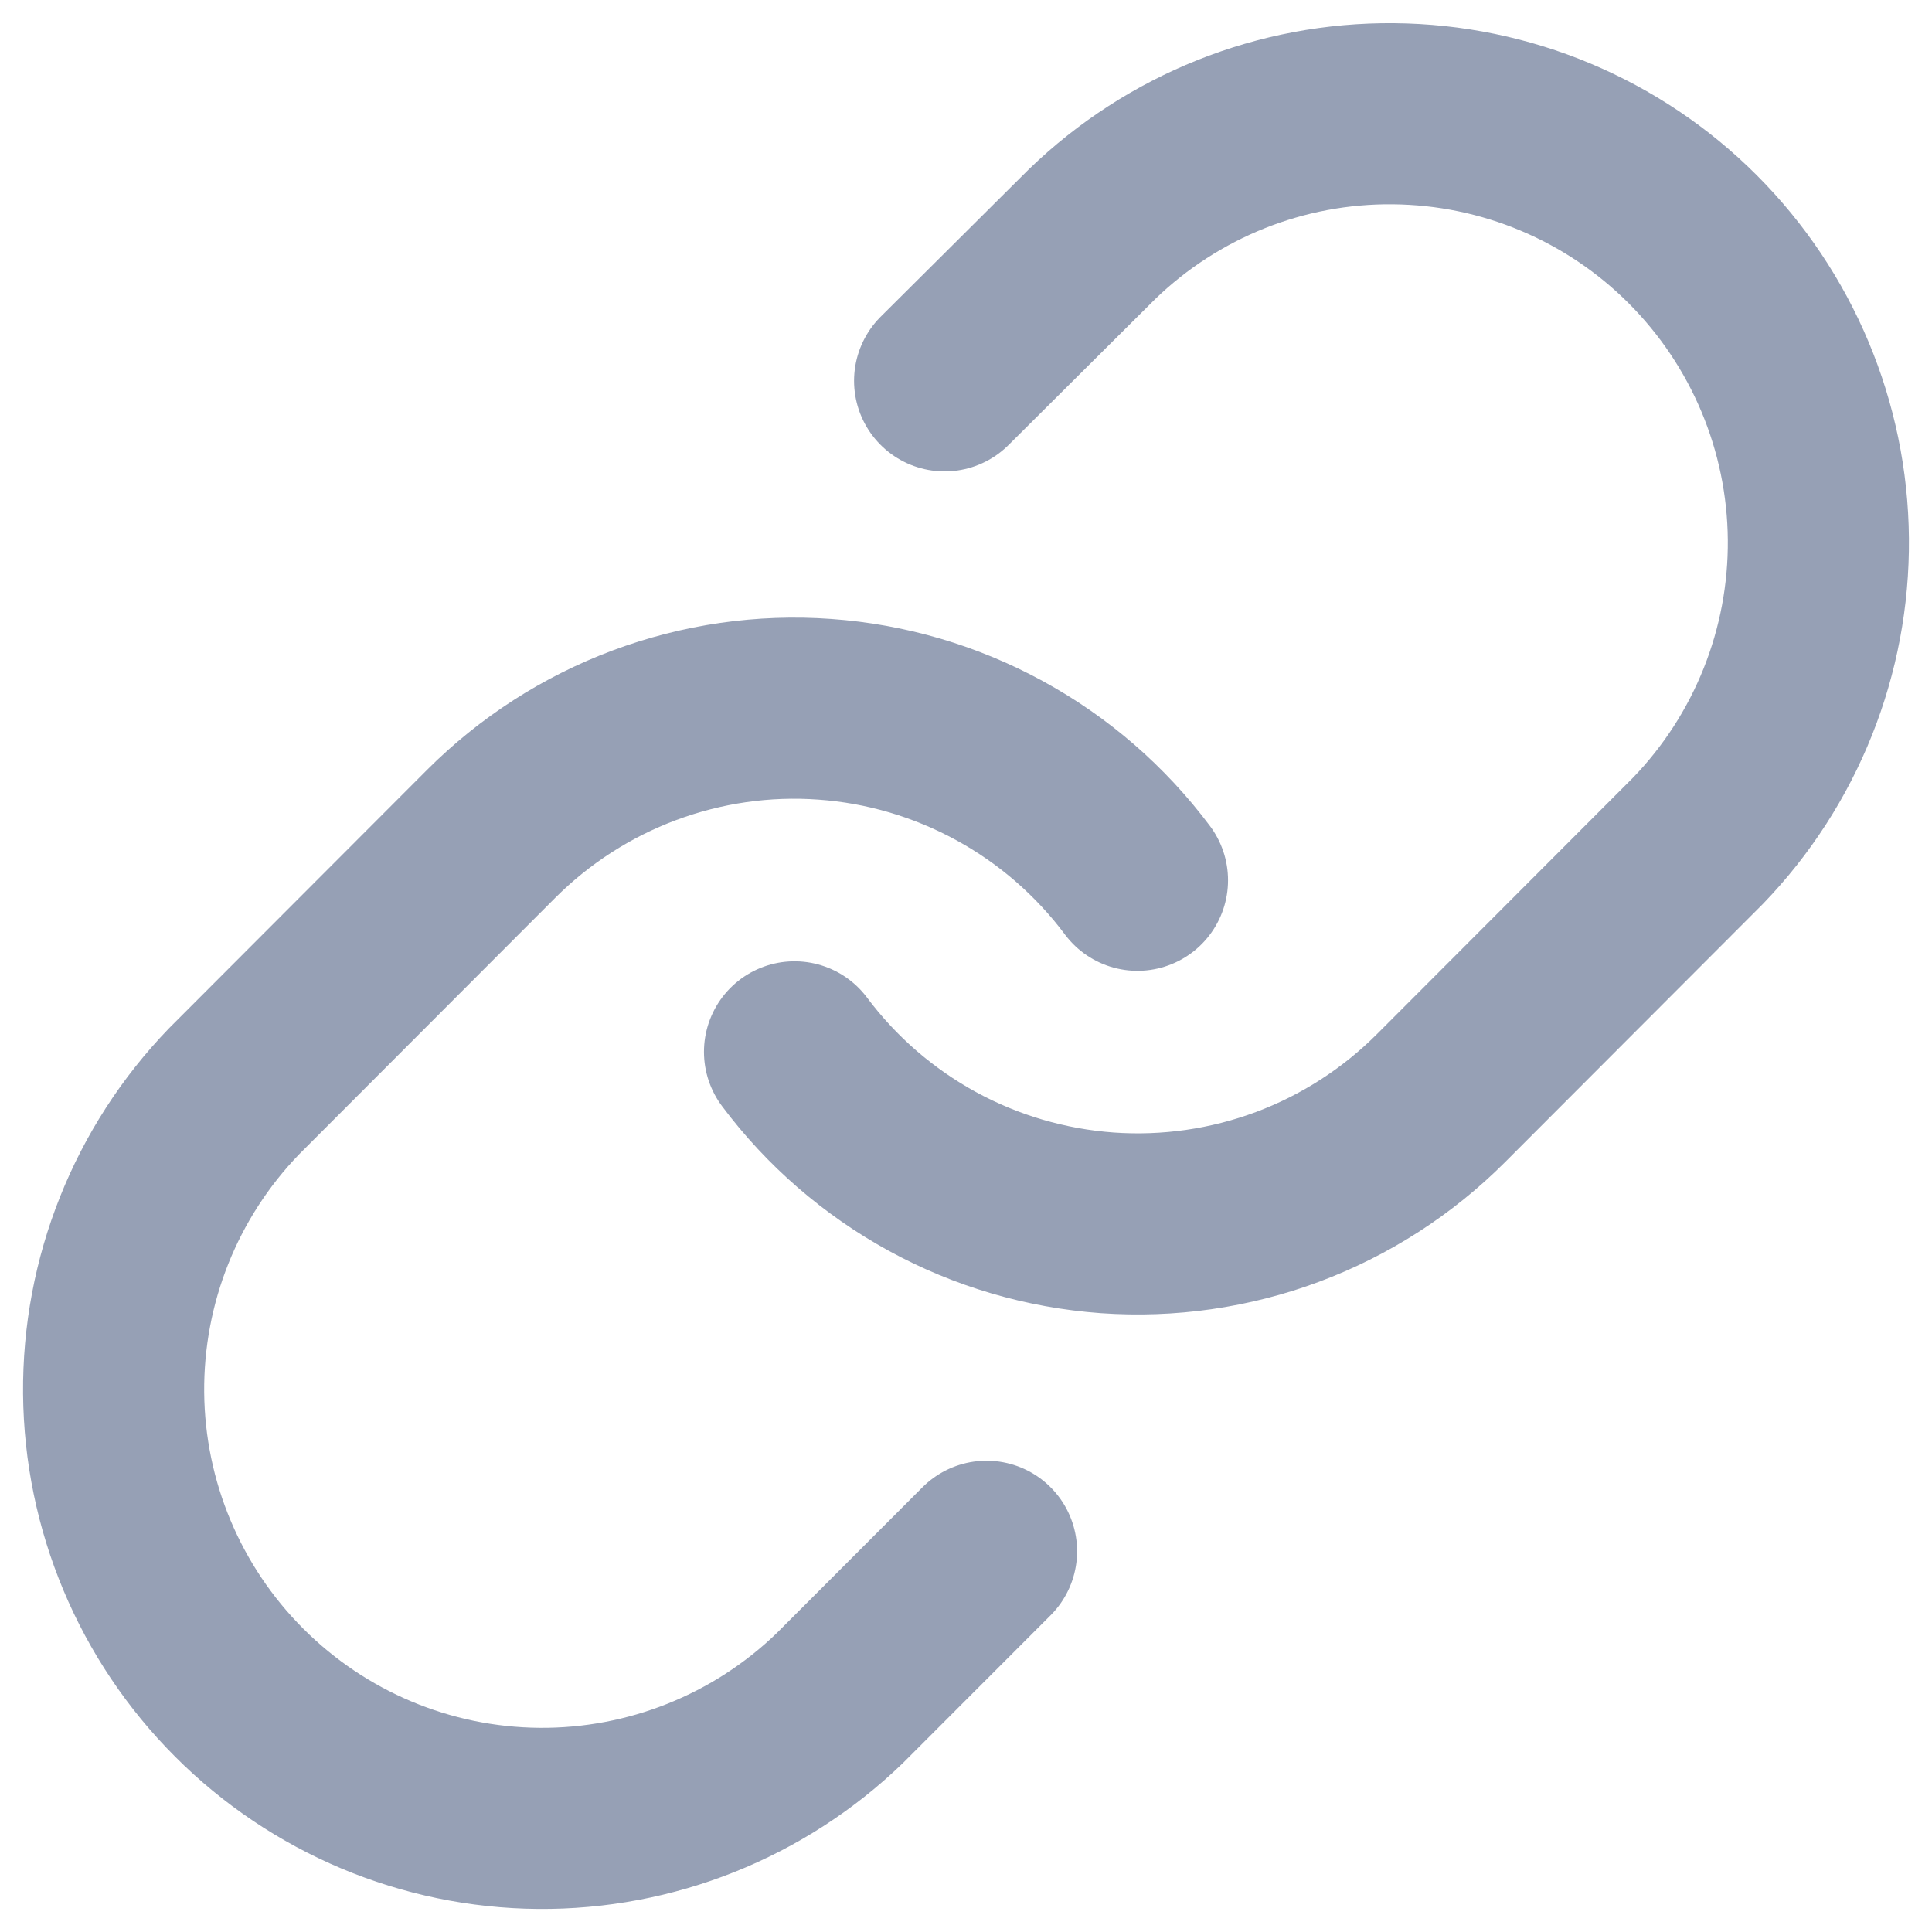
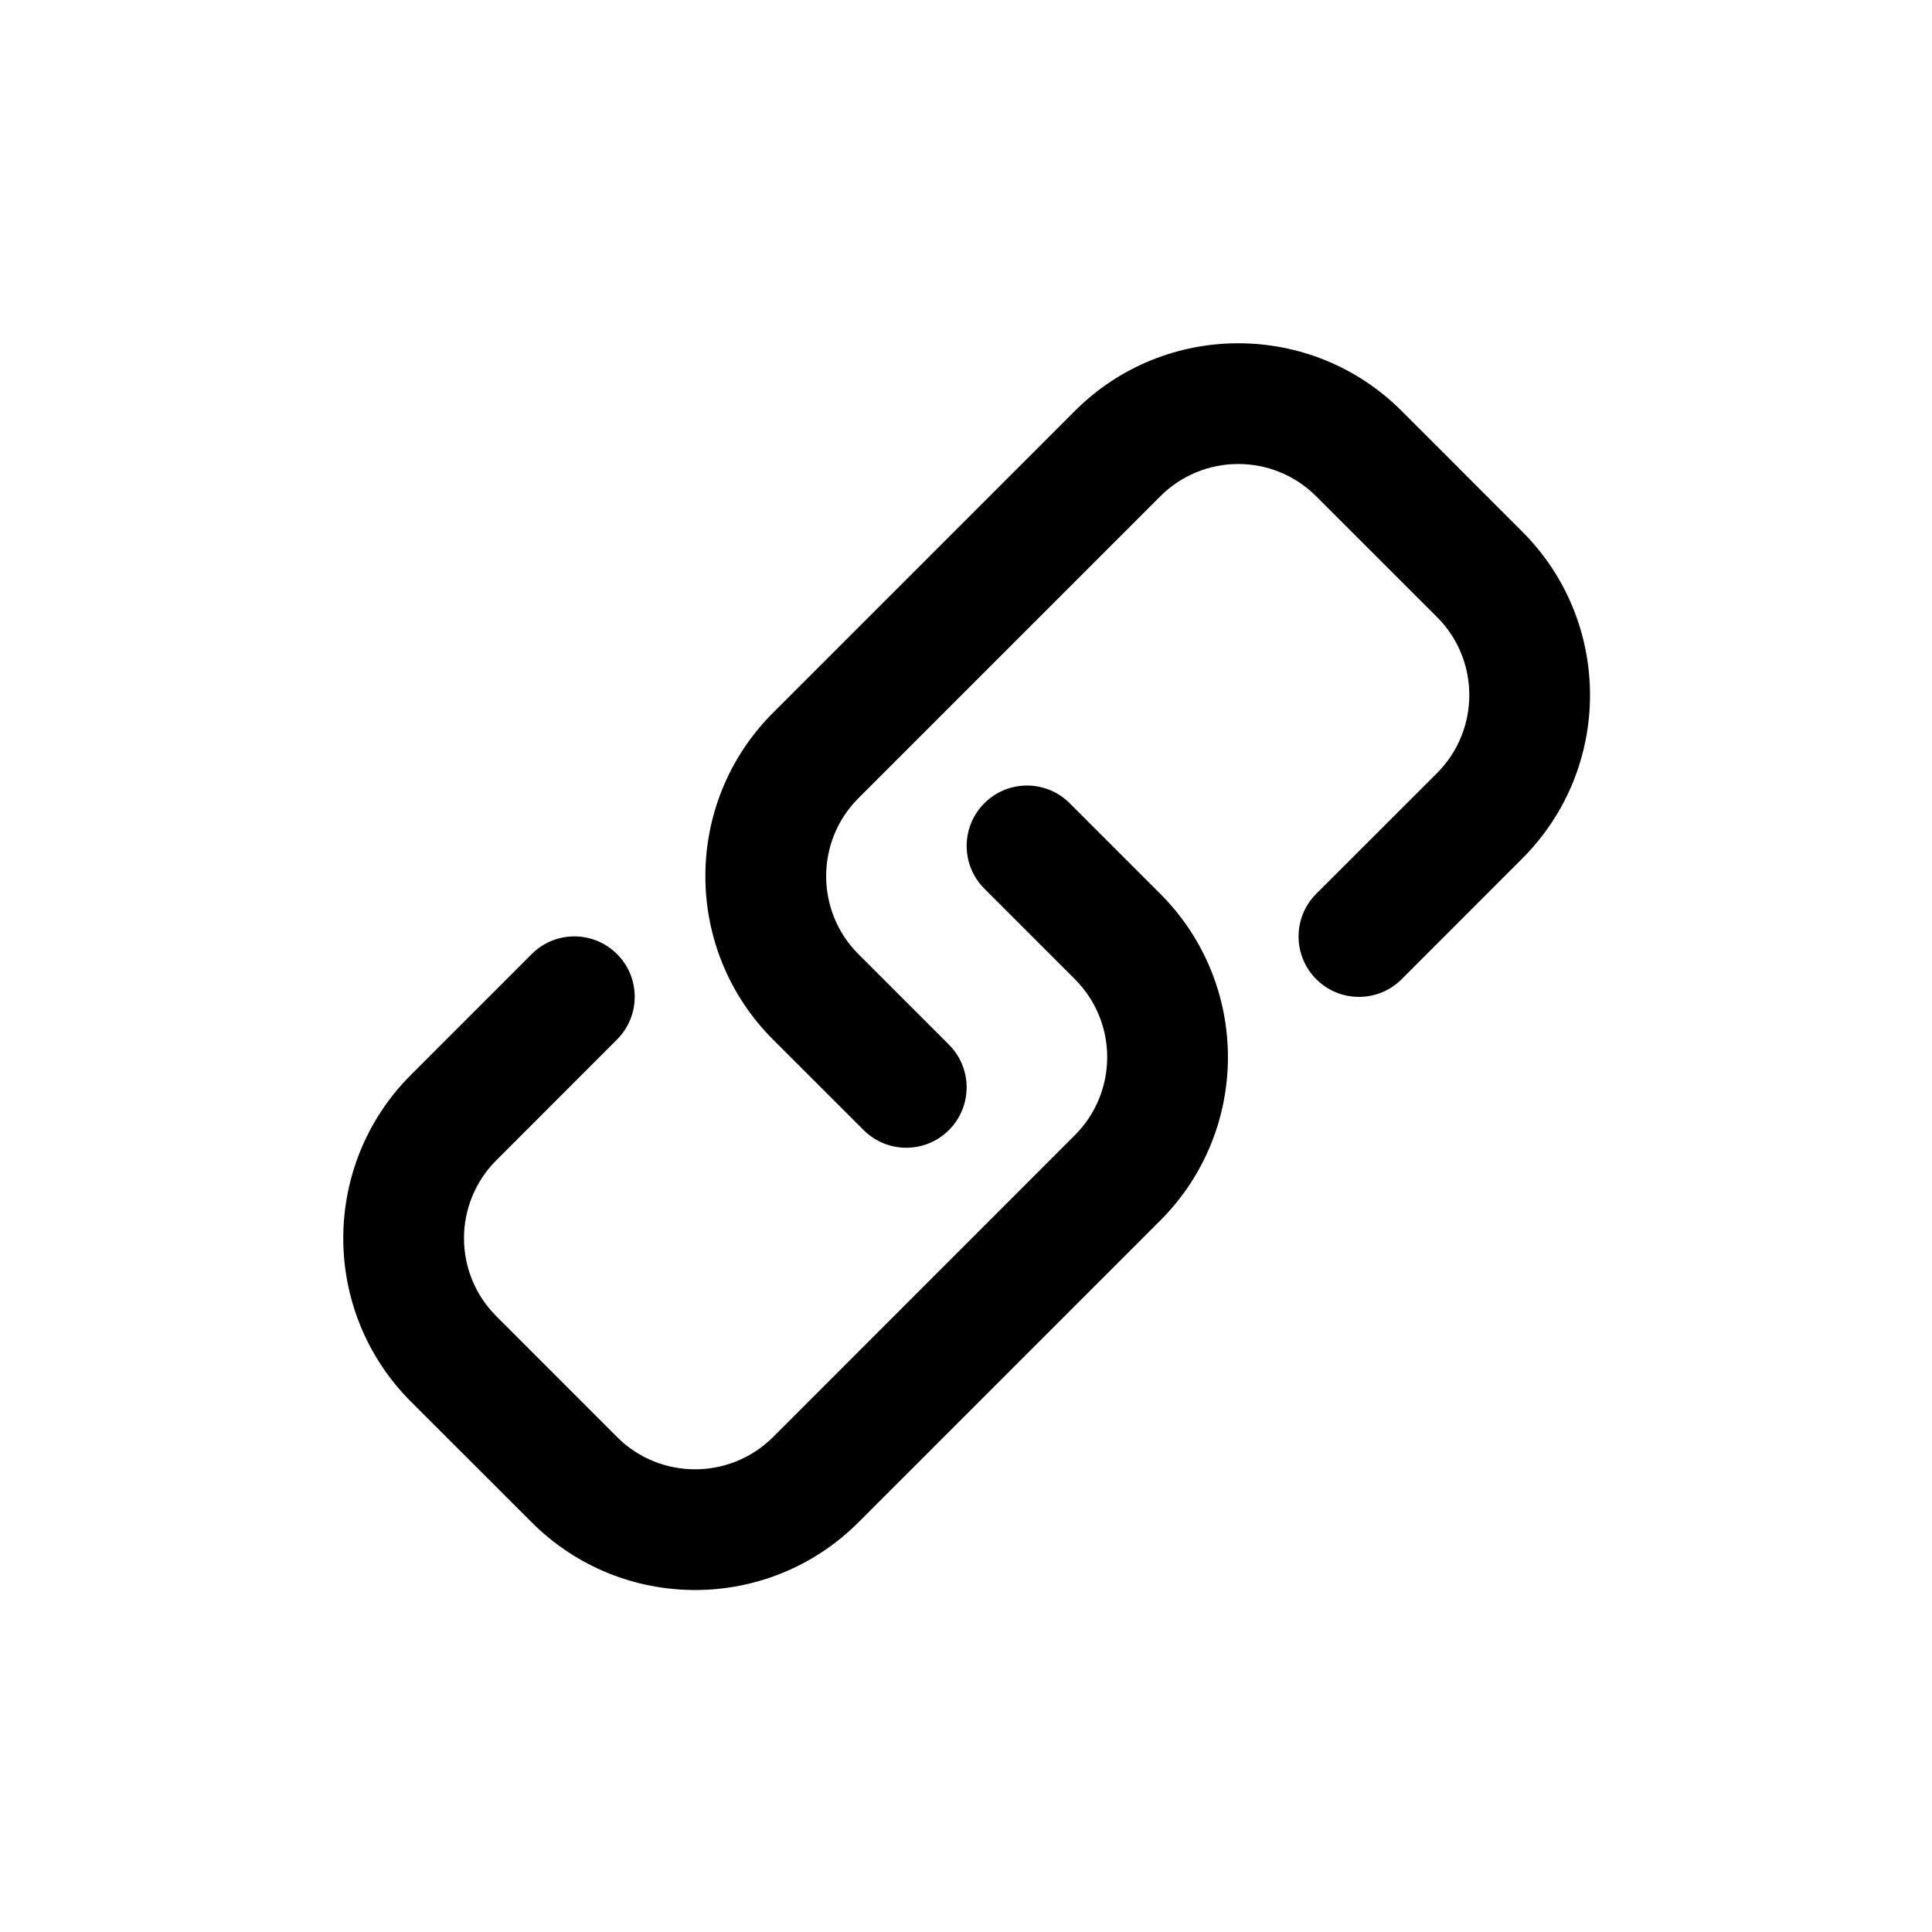
- <svg xmlns="http://www.w3.org/2000/svg" width="16" height="16" viewBox="0 0 16 16" fill="none">
-   <path d="M6.58 8.711C6.885 9.119 7.274 9.456 7.721 9.701C8.167 9.945 8.661 10.09 9.169 10.127C9.677 10.163 10.186 10.09 10.663 9.912C11.14 9.734 11.573 9.455 11.933 9.095L14.062 6.963C14.709 6.293 15.067 5.395 15.059 4.464C15.051 3.532 14.677 2.641 14.019 1.982C13.361 1.323 12.471 0.95 11.54 0.942C10.61 0.933 9.713 1.292 9.044 1.939L7.823 3.154M9.42 7.29C9.115 6.882 8.726 6.544 8.279 6.3C7.833 6.056 7.339 5.91 6.831 5.874C6.323 5.837 5.814 5.911 5.337 6.089C4.86 6.267 4.427 6.546 4.067 6.906L1.938 9.038C1.291 9.708 0.933 10.605 0.941 11.537C0.949 12.469 1.323 13.36 1.981 14.018C2.639 14.677 3.529 15.051 4.46 15.059C5.39 15.067 6.287 14.709 6.956 14.062L8.17 12.847" stroke="#96A0B5" stroke-width="1.5" stroke-linecap="round" stroke-linejoin="round" />
+ <svg xmlns="http://www.w3.org/2000/svg" width="24" height="24" viewBox="0 0 24 24">
+   <path fill-rule="evenodd" clip-rule="evenodd" d="M13.352 5.105C14.473 3.984 16.291 3.984 17.412 5.105L18.911 6.605C20.032 7.726 20.032 9.543 18.911 10.664L17.412 12.164C17.119 12.457 16.644 12.457 16.351 12.164C16.058 11.871 16.058 11.396 16.351 11.103L17.851 9.604C18.386 9.068 18.386 8.2 17.851 7.665L16.351 6.166C15.816 5.63 14.948 5.63 14.413 6.166L10.664 9.915C10.129 10.45 10.129 11.318 10.664 11.853L11.788 12.977C12.081 13.27 12.081 13.745 11.788 14.038C11.495 14.331 11.021 14.331 10.728 14.038L9.603 12.914C8.482 11.793 8.482 9.975 9.603 8.854L13.352 5.105ZM12.228 9.978C12.521 9.685 12.995 9.685 13.288 9.978L14.413 11.103C15.534 12.224 15.534 14.041 14.413 15.162L10.664 18.911C9.543 20.032 7.726 20.032 6.605 18.911L5.105 17.412C3.984 16.291 3.984 14.473 5.105 13.352L6.605 11.852C6.897 11.559 7.372 11.559 7.665 11.852C7.958 12.145 7.958 12.62 7.665 12.913L6.166 14.413C5.63 14.948 5.63 15.816 6.166 16.351L7.665 17.851C8.2 18.386 9.068 18.386 9.604 17.851L13.352 14.102C13.888 13.566 13.888 12.699 13.352 12.163L12.228 11.039C11.935 10.746 11.935 10.271 12.228 9.978Z" />
</svg>
